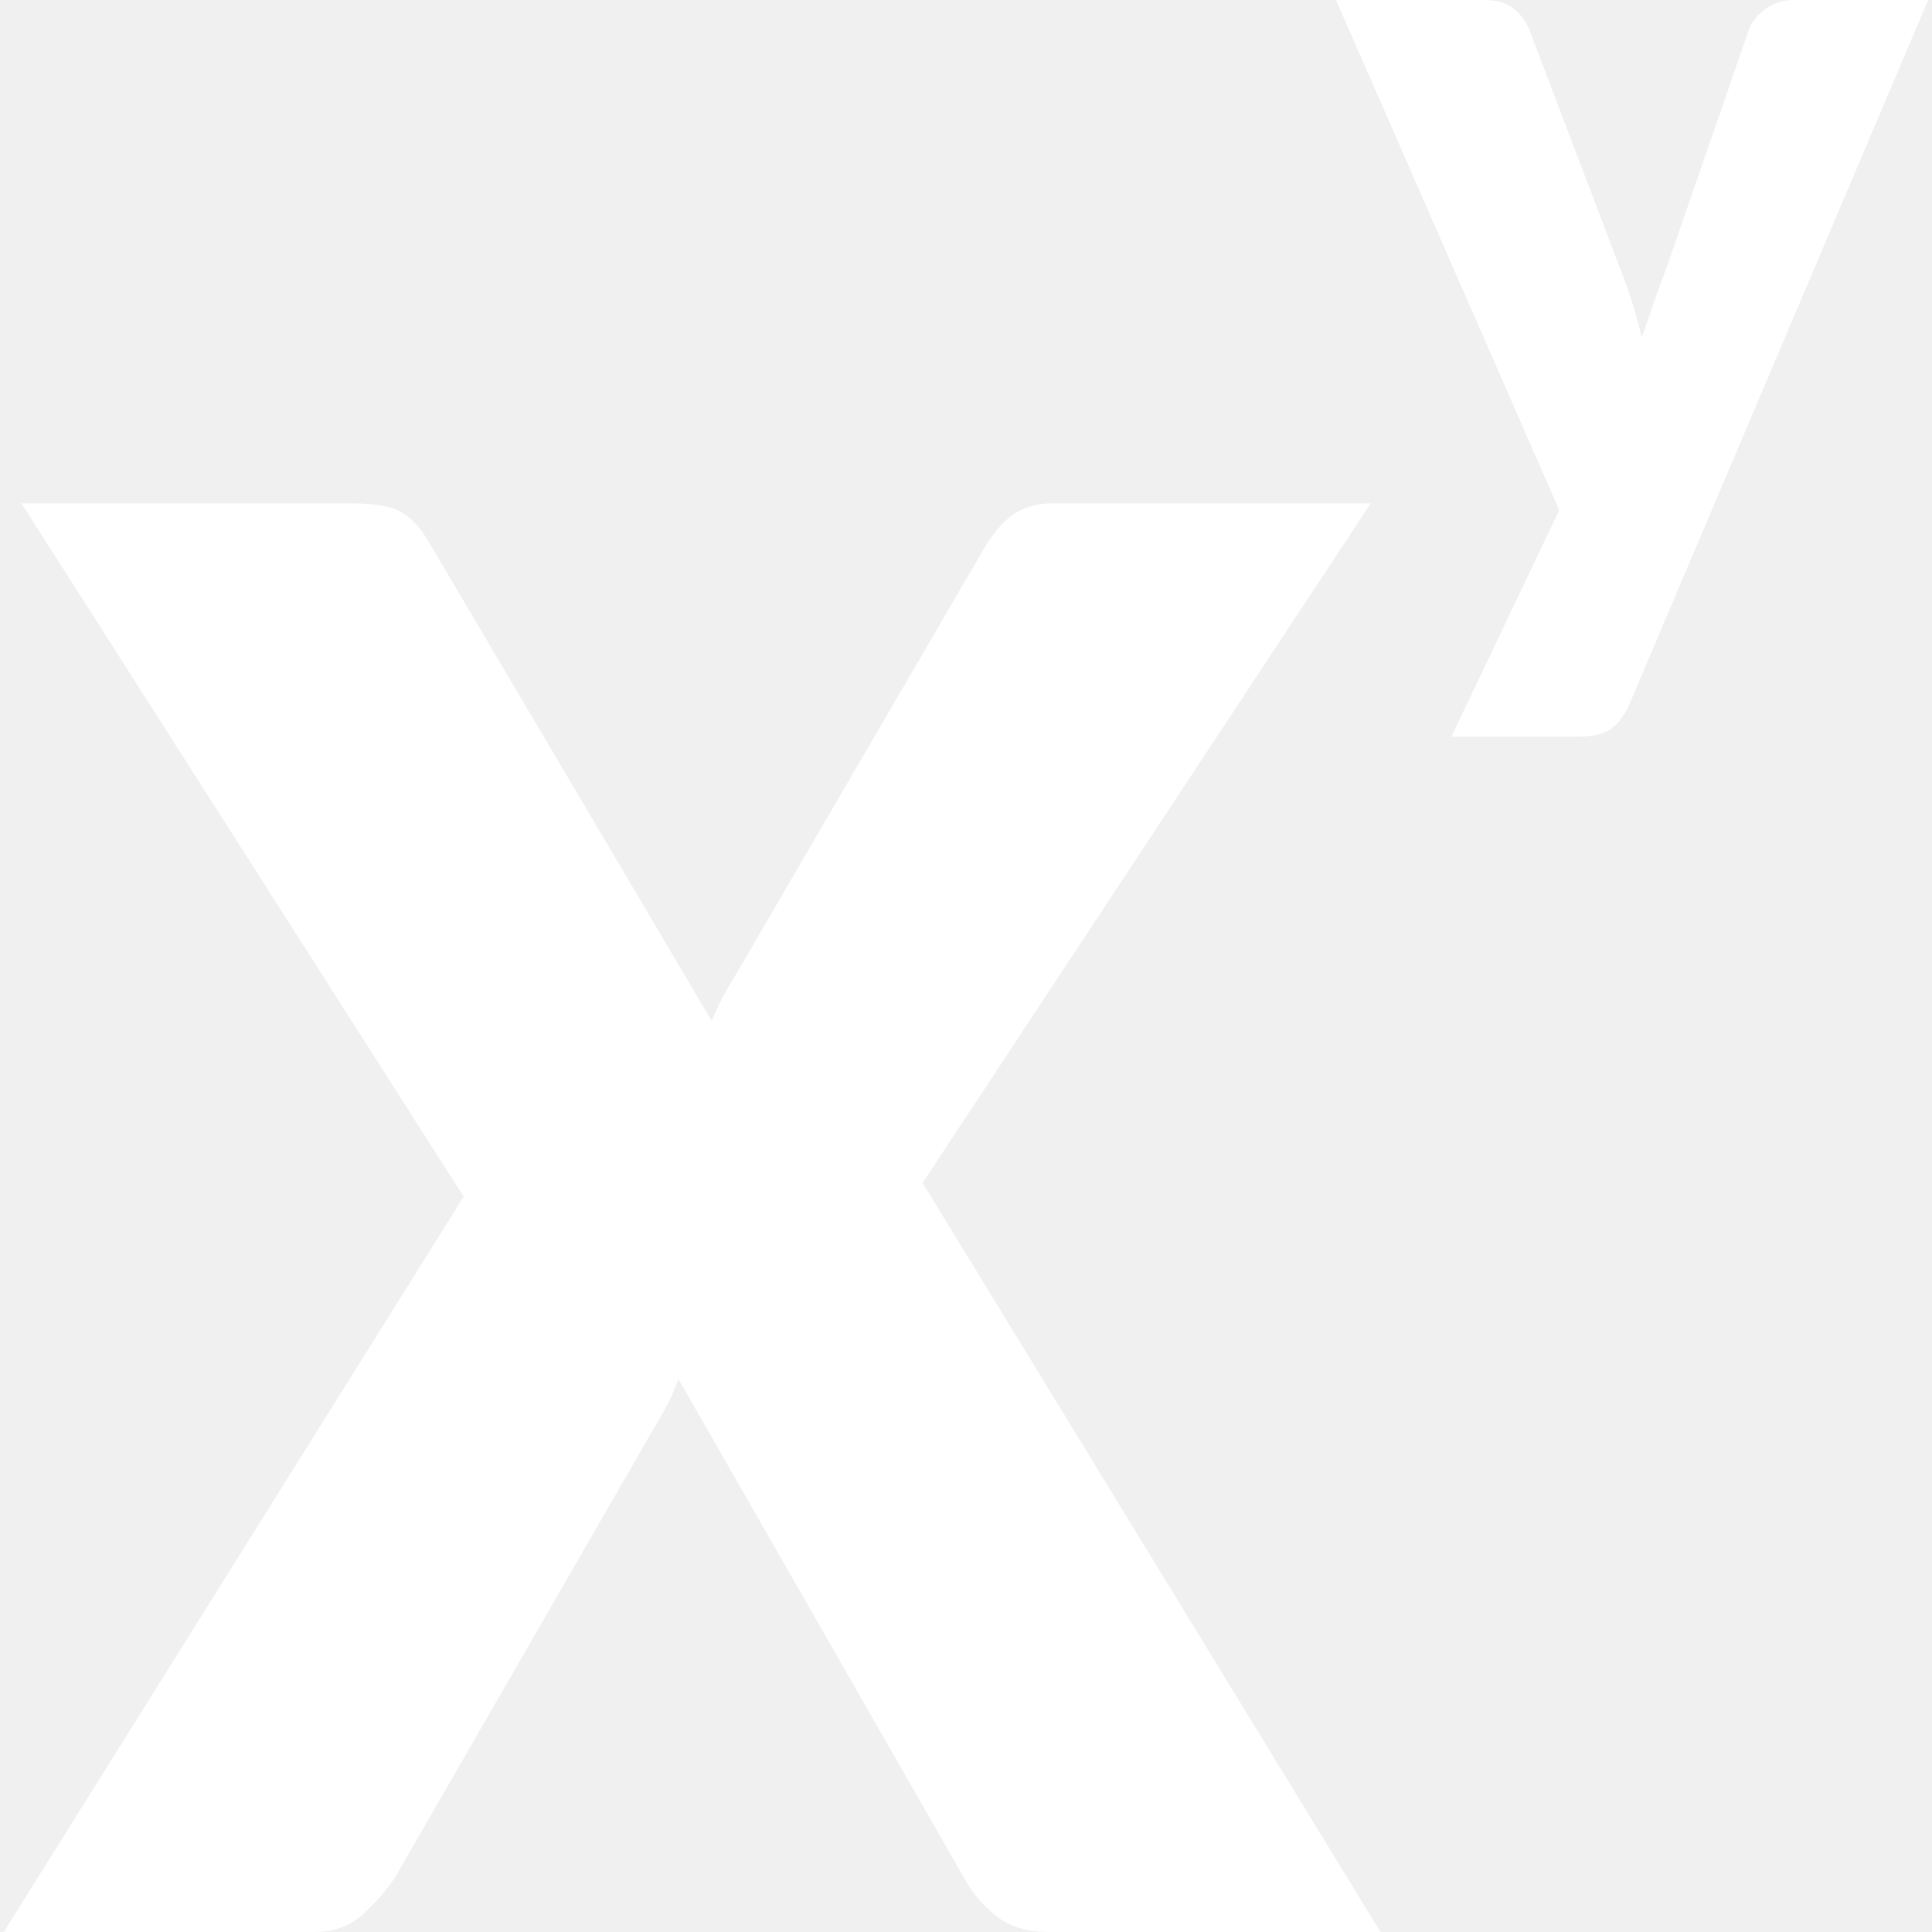
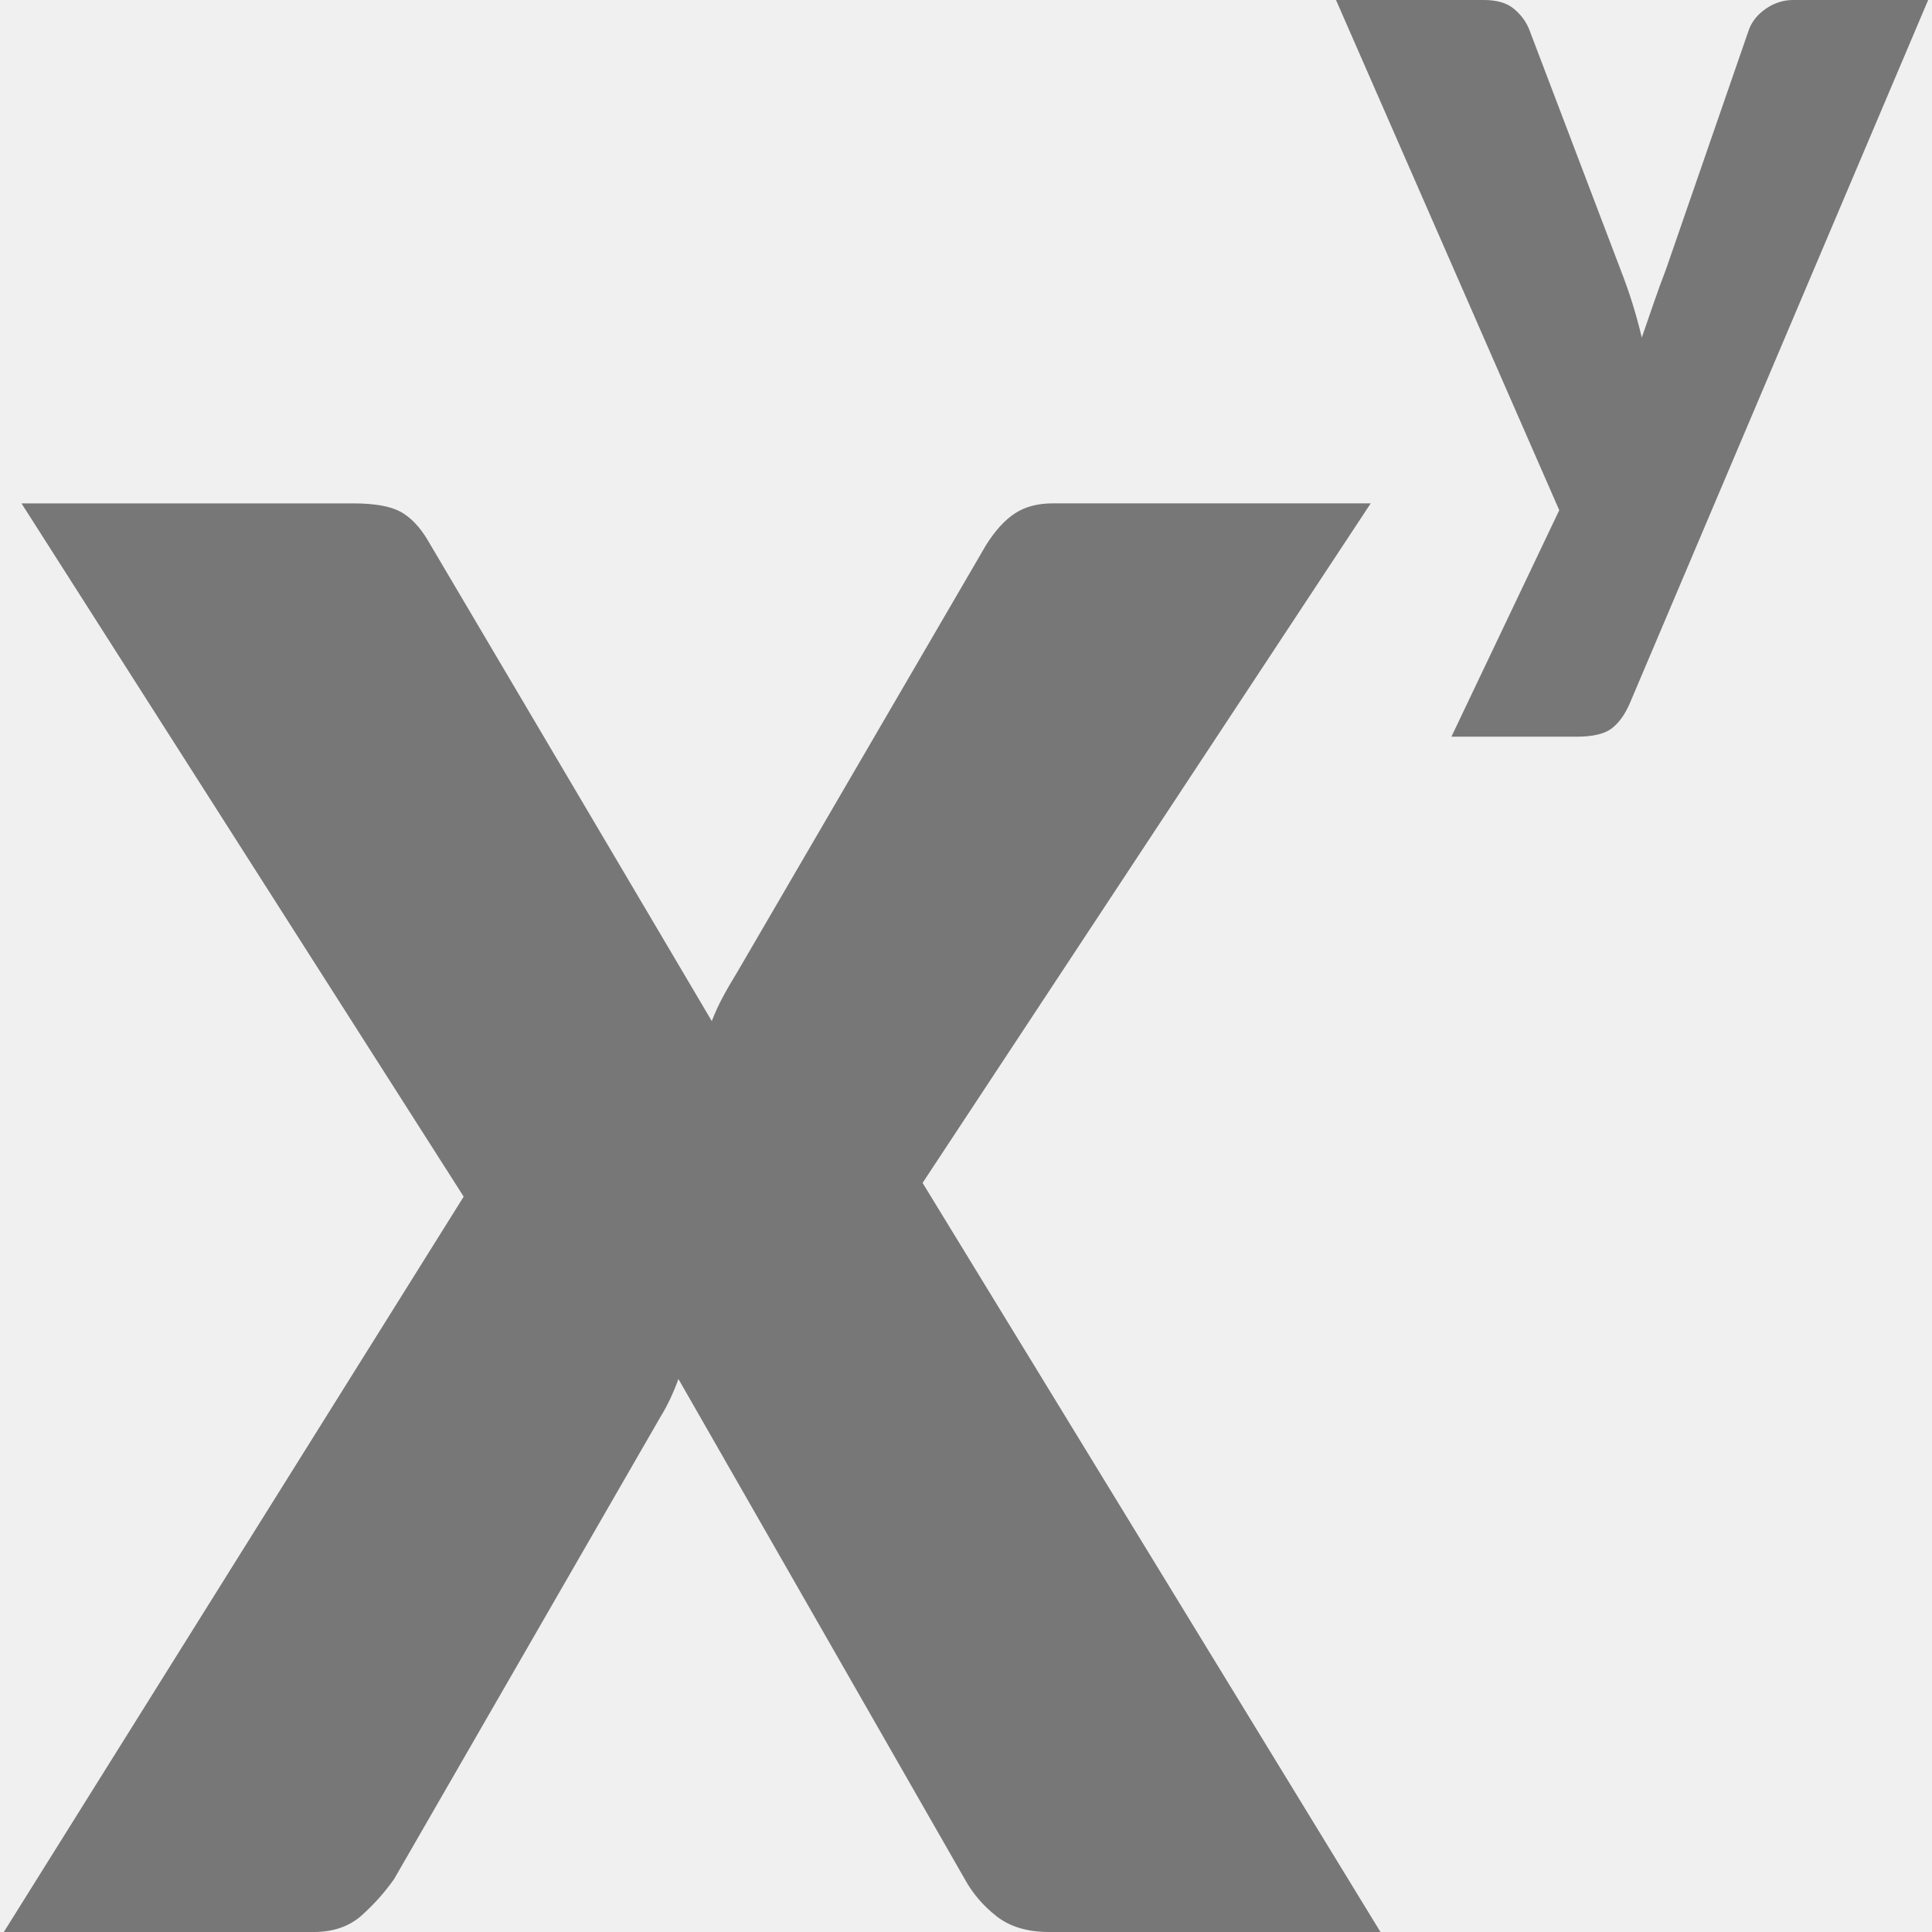
- <svg xmlns="http://www.w3.org/2000/svg" viewBox="0 0 64 64" fill="#ffffff">
+ <svg xmlns="http://www.w3.org/2000/svg" viewBox="0 0 64 64" fill="#777777">
  <path d="M45.73,64H34.752c-0.715,0-1.295-0.173-1.738-0.52c-0.443-0.346-0.795-0.757-1.056-1.234l-9.484-16.565  c-0.174,0.478-0.369,0.888-0.584,1.235l-8.835,15.33c-0.304,0.433-0.661,0.834-1.072,1.202S11.041,64,10.391,64H0.127l15.233-24.36  L0.712,16.675H11.69c0.714,0,1.24,0.093,1.576,0.276c0.335,0.185,0.634,0.493,0.893,0.926l9.42,15.948  c0.108-0.28,0.232-0.552,0.374-0.812c0.14-0.261,0.297-0.53,0.471-0.813l8.25-14.161c0.304-0.477,0.622-0.823,0.958-1.04  c0.336-0.217,0.752-0.325,1.251-0.325h10.524L30.562,39.185L45.73,64z" />
  <path d="M63.873,0l-9.898,23.332c-0.166,0.37-0.369,0.641-0.607,0.814c-0.238,0.171-0.619,0.258-1.144,0.258H48.08l3.572-7.503  L44.257,0h4.894c0.43,0,0.76,0.095,0.992,0.286c0.232,0.192,0.402,0.417,0.51,0.679l3.037,7.986  c0.285,0.728,0.518,1.472,0.696,2.233c0.131-0.381,0.261-0.761,0.394-1.142c0.131-0.382,0.268-0.756,0.41-1.126l2.751-7.951  c0.106-0.272,0.298-0.502,0.571-0.687C58.785,0.092,59.084,0,59.406,0H63.873z" />
</svg>
